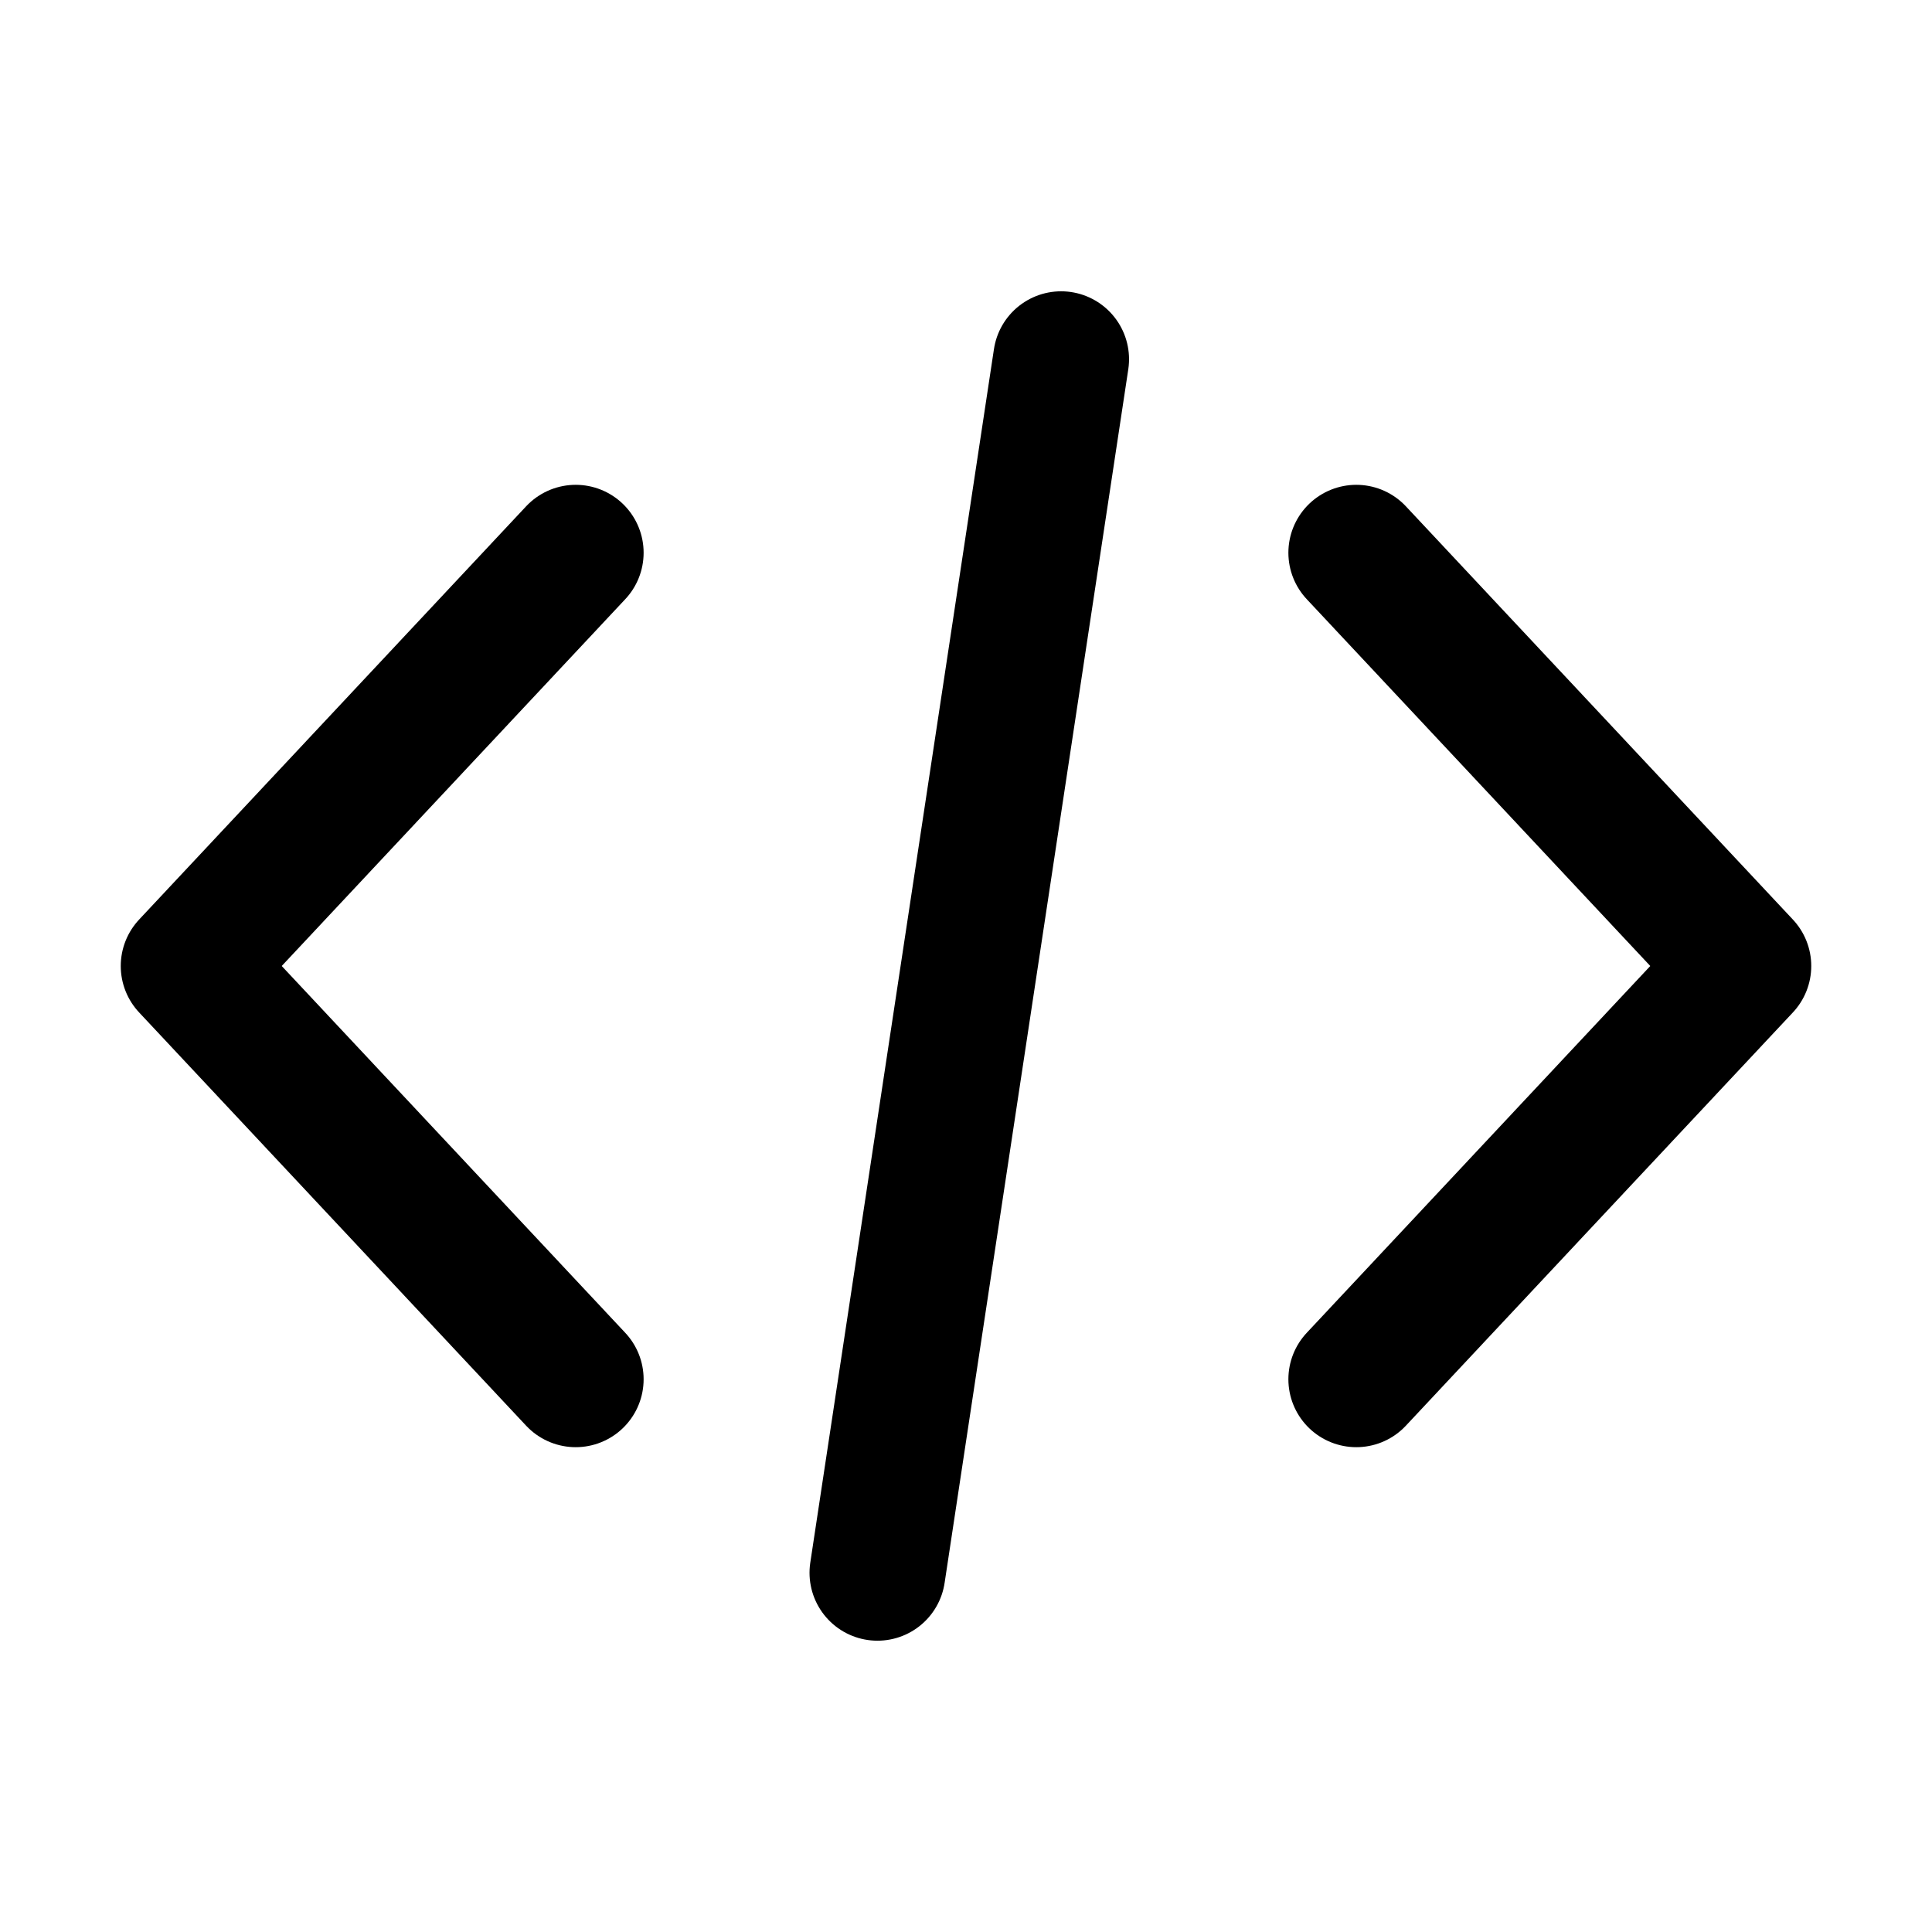
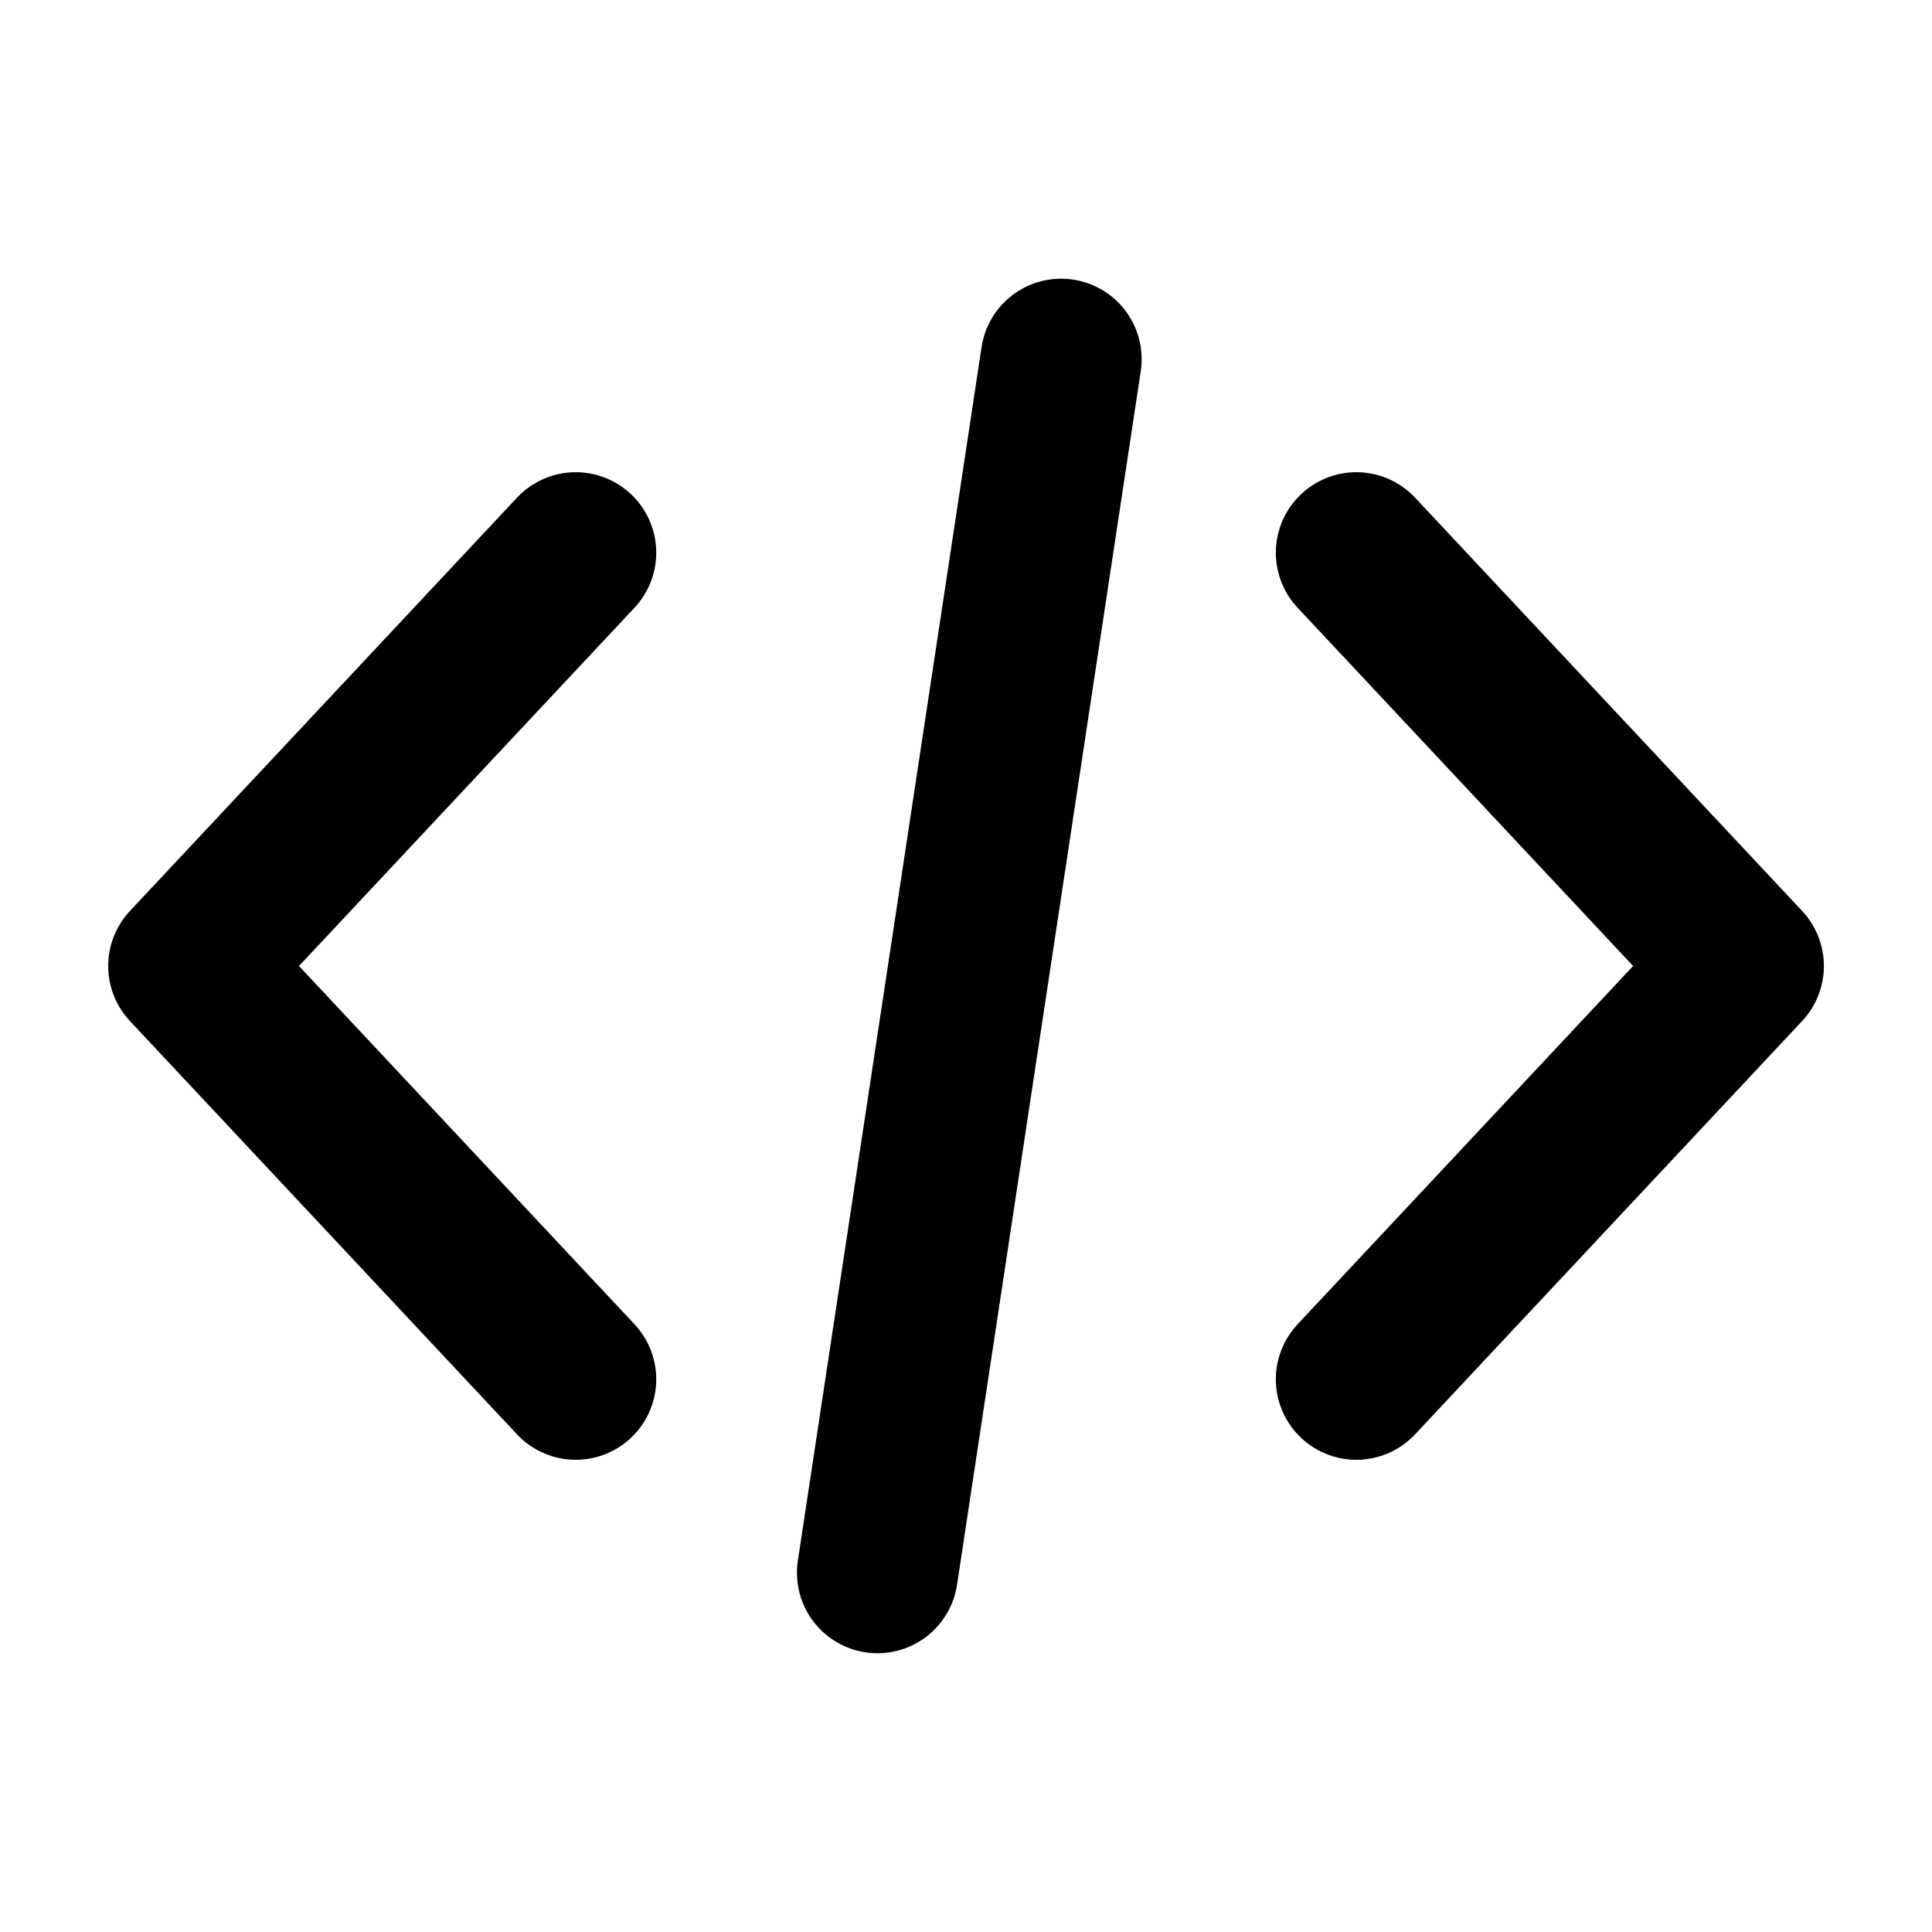
- <svg xmlns="http://www.w3.org/2000/svg" viewBox="0 0 256 256" width="256" height="256">
-   <g fill="none" stroke="currentColor" stroke-width="18" stroke-linecap="round" stroke-linejoin="round">
-     <path d="M76.283 73.241 L25 128 L76.283 182.759" />
-     <path d="M179.717 73.241 L231 128 L179.717 182.759" />
-     <path d="M140.603 47.599 L116.266 208.401" />
-   </g>
+ <svg xmlns="http://www.w3.org/2000/svg" viewBox="0 0 24 24" fill="none" stroke="currentColor" stroke-width="2" stroke-linecap="round" stroke-linejoin="round" aria-hidden="true">
+   <path d="M7.152 6.866 2.344 12l4.808 5.134" />
+   <path d="m16.849 6.866 4.808 5.134-4.808 5.134" />
+   <path d="m13.182 4.462-2.282 15.075" />
</svg>
